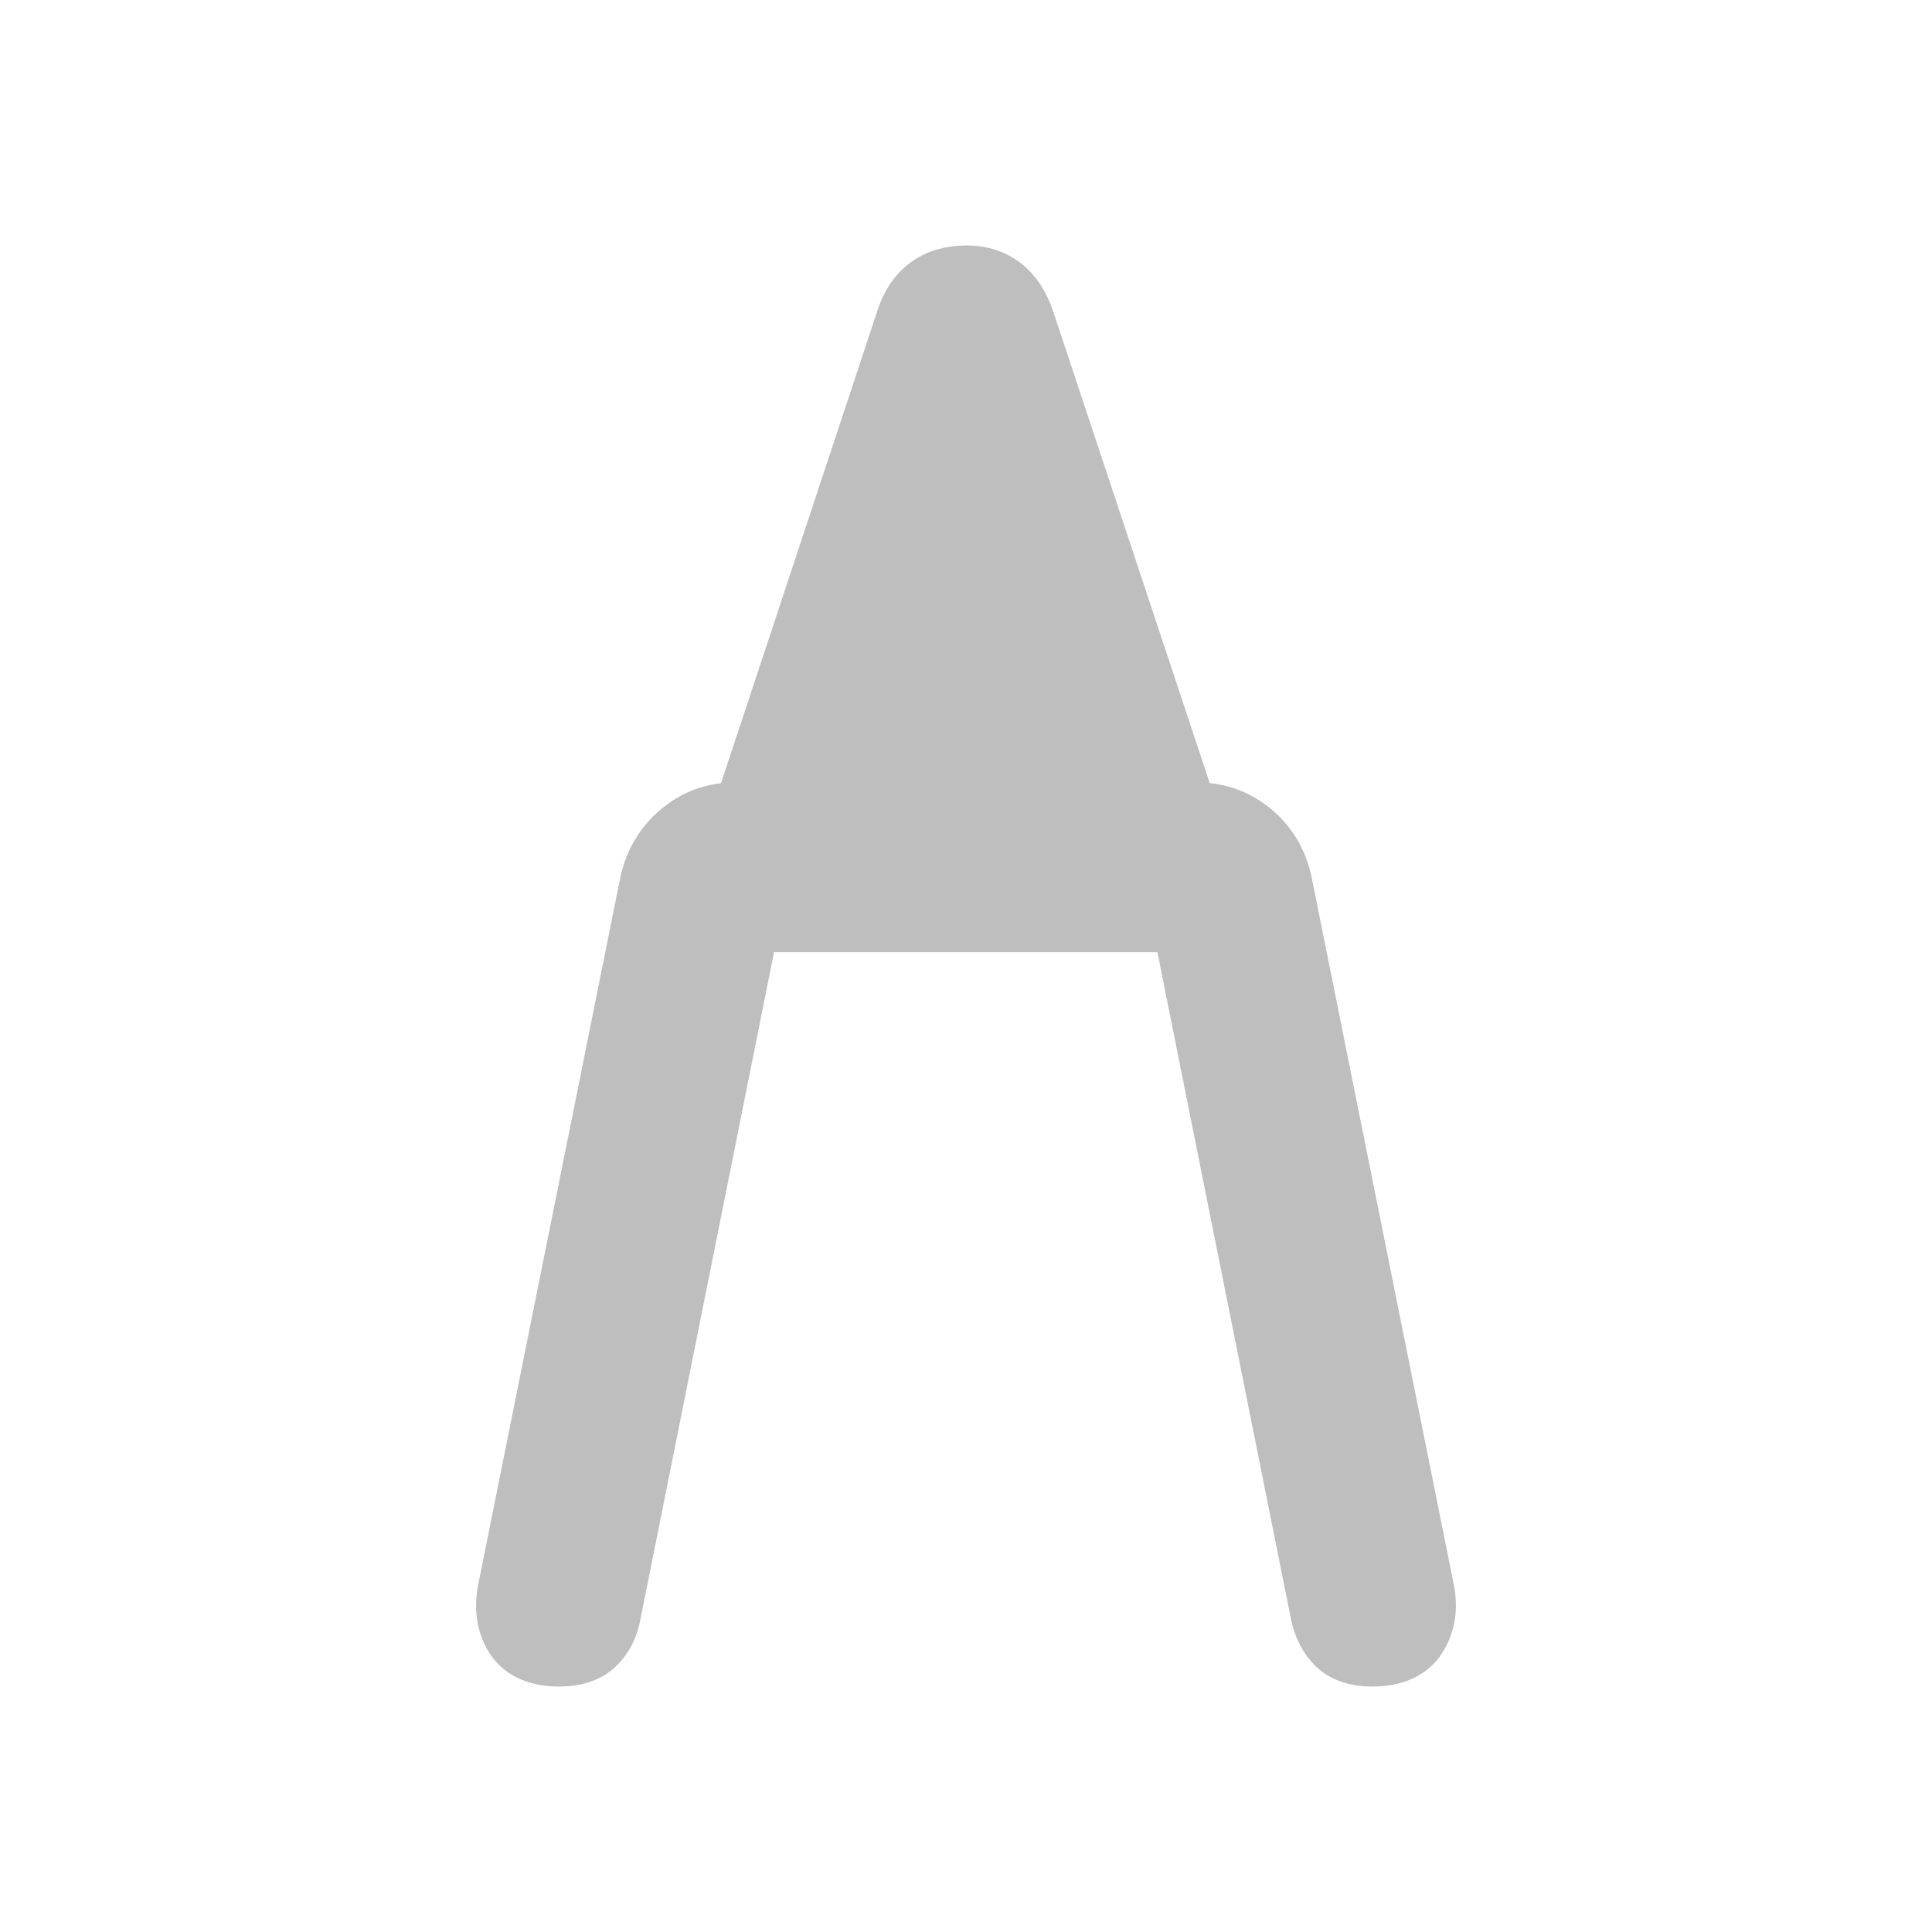
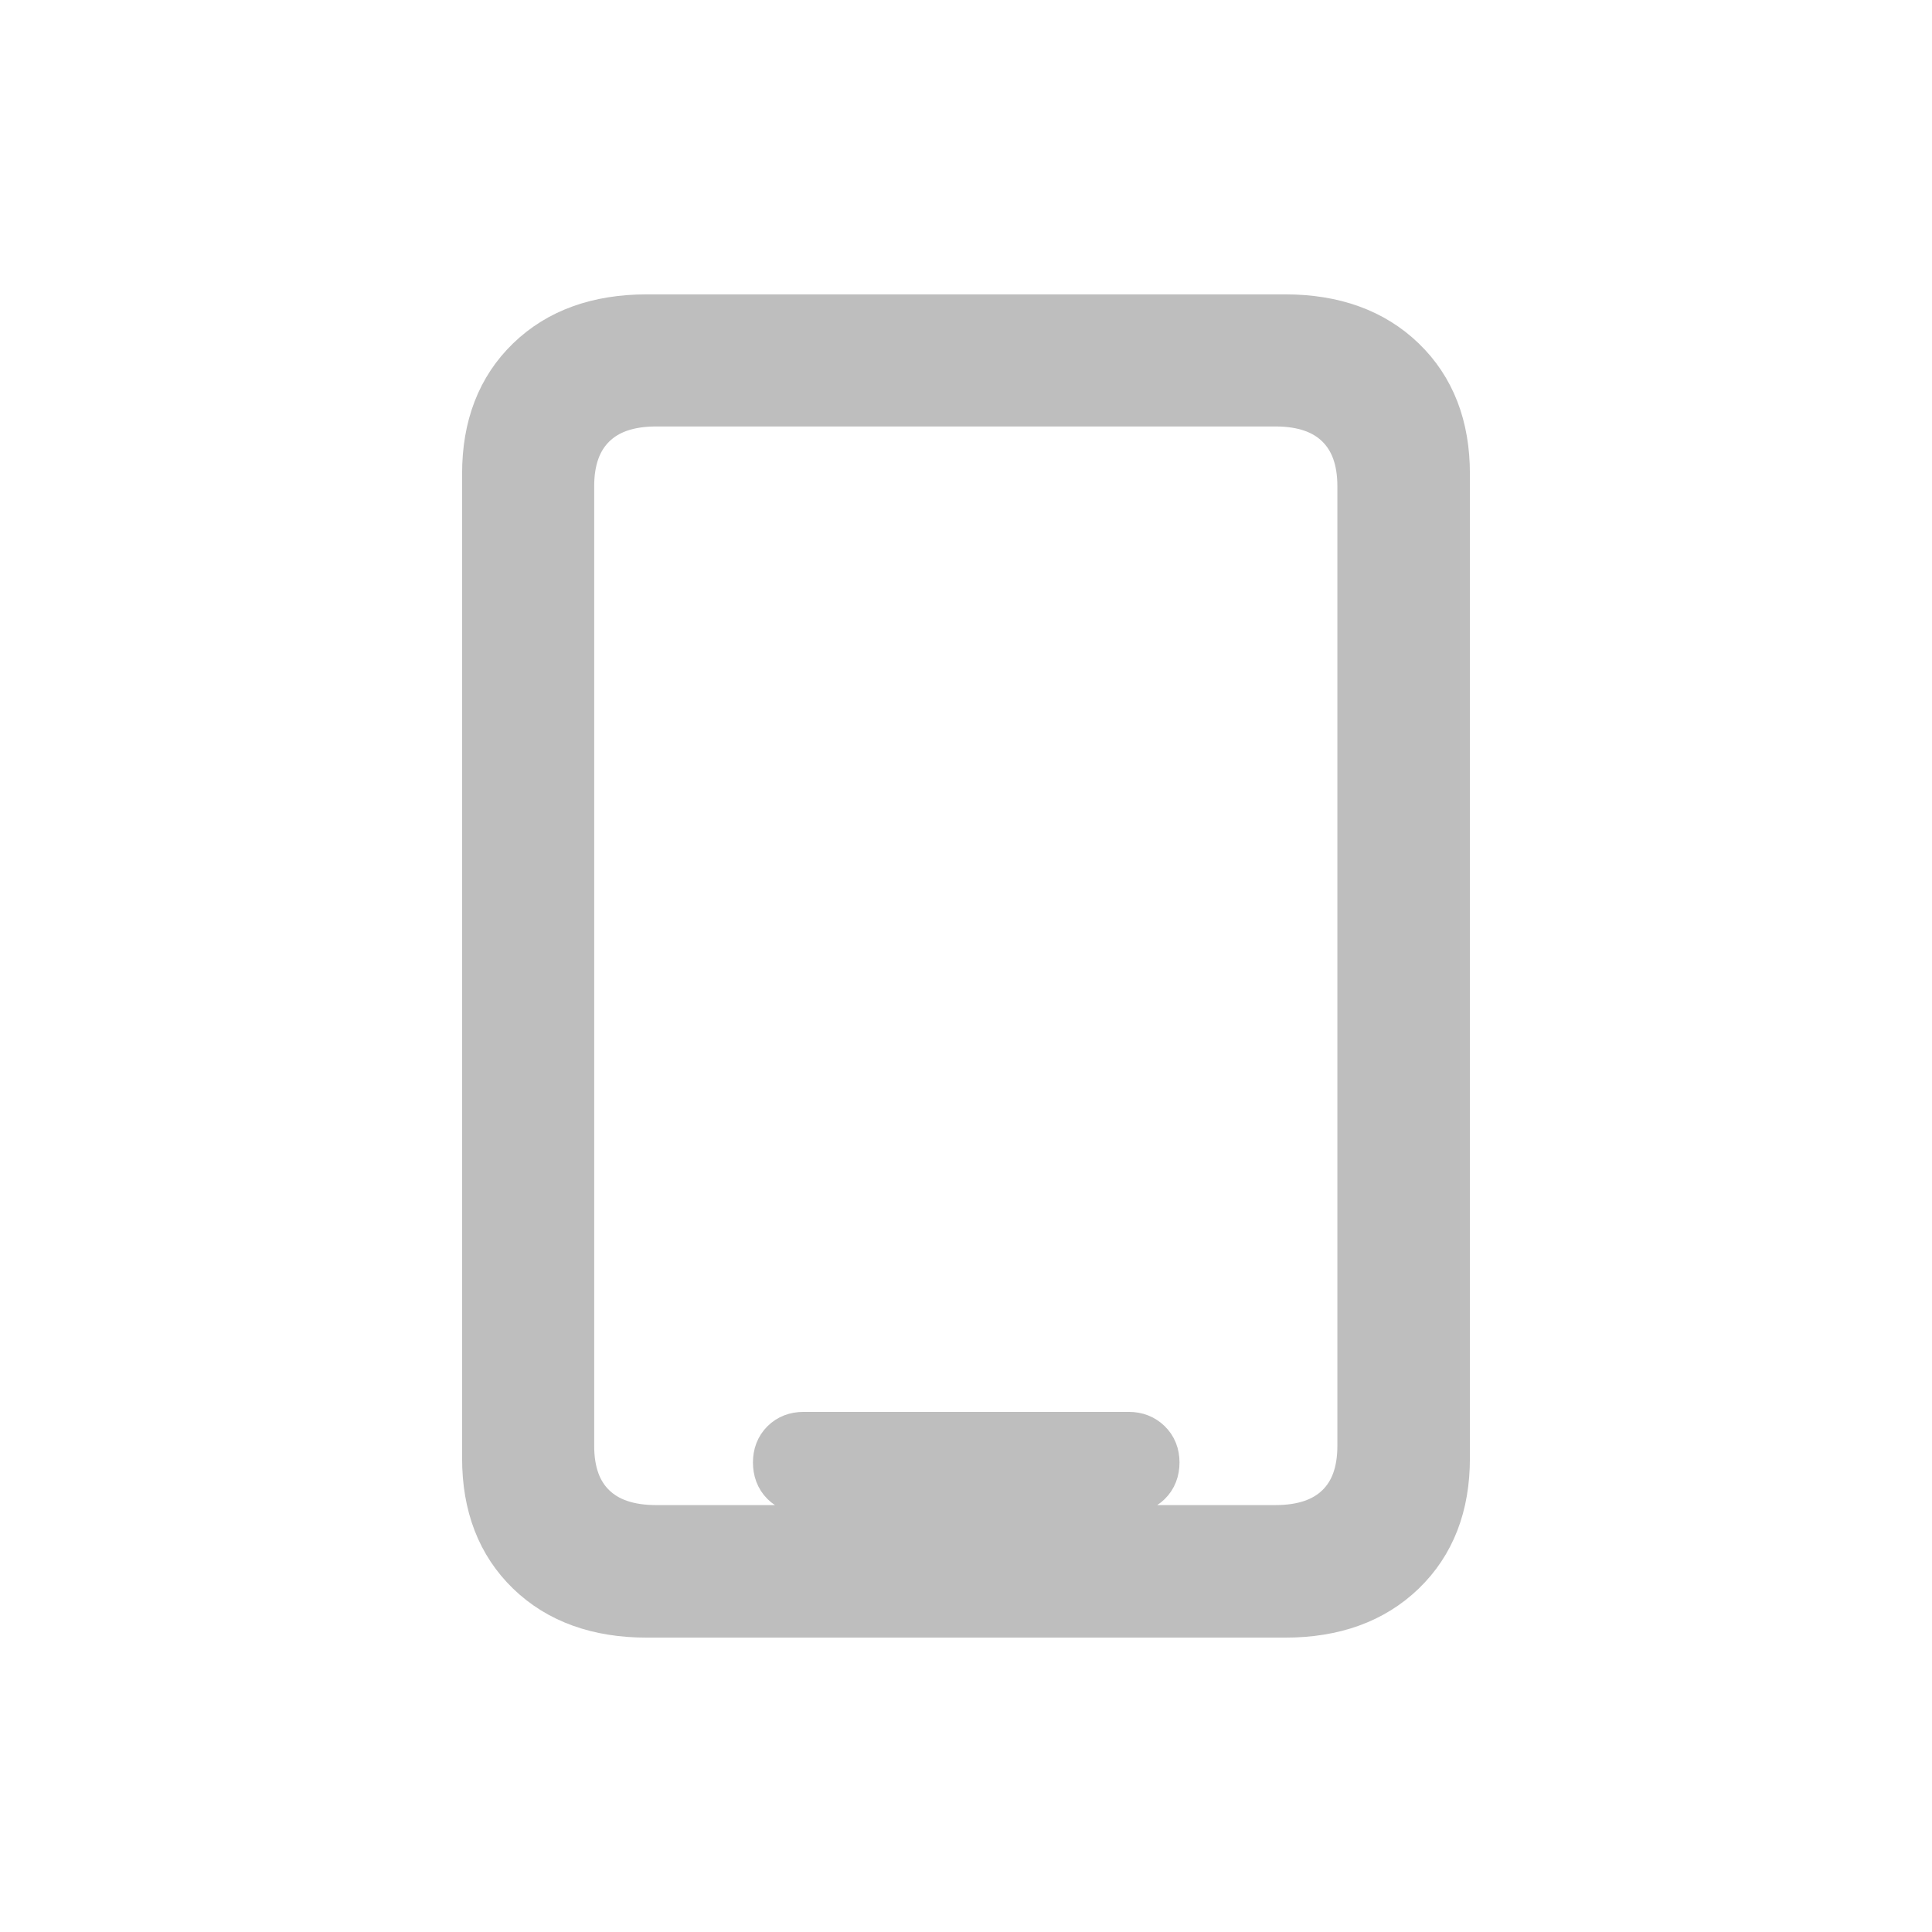
<svg xmlns="http://www.w3.org/2000/svg" width="16" height="16" viewBox="0 0 16 16">
  <defs>
    <style type="text/css" id="current-color-scheme">.ColorScheme-Text { color:#e0e0e0; }.ColorScheme-Background { color:#232629; }.ColorScheme-Highlight { color:#3daee9; }.ColorScheme-NegativeText { color:#da4453; }.ColorScheme-PositiveText { color:#27ae60; }.ColorScheme-NeutralText { color:#f67400; }</style>
  </defs>
-   <g class="ColorScheme-Text" fill="#bebebe" stroke="#bebebe" stroke-width="2.5" stroke-linejoin="round" transform="translate(2.9751,0) scale(0.218587)">
-     <g transform="scale(1,-1) translate(0,-73.19727)">
-       <path d="M 7.584,10.549 Q 6.424,10.549 5.983,11.247 Q 5.543,11.945 5.736,12.934 L 11.107,39.66 Q 11.344,40.82 12.214,41.562 Q 13.084,42.303 14.223,42.303 L 31.732,42.303 Q 32.893,42.303 33.763,41.572 Q 34.633,40.842 34.869,39.66 L 40.24,12.934 Q 40.434,11.988 39.993,11.269 Q 39.553,10.549 38.371,10.549 Q 37.533,10.549 37.104,10.968 Q 36.674,11.387 36.523,12.117 L 30.873,40.326 L 33.258,38.371 L 12.697,38.371 L 15.082,40.326 L 9.432,12.117 Q 9.303,11.387 8.862,10.968 Q 8.422,10.549 7.584,10.549 Z M 14.029,40.52 L 20.818,61.037 Q 21.334,62.648 23.01,62.648 Q 24.535,62.648 25.094,61.037 L 31.904,40.52 Z" />
+   <g class="ColorScheme-Text" fill="#bebebe" stroke="#bebebe" stroke-width="2.5" stroke-linejoin="round" transform="translate(2.8171,0) scale(0.173556)">
+     <g transform="scale(1,-1) translate(0,-92.18945)">
+       <path d="M 22.107,21.227 Q 21.592,21.227 21.27,21.549 Q 20.947,21.871 20.947,22.408 Q 20.947,22.924 21.27,23.246 Q 21.592,23.568 22.107,23.568 L 37.641,23.568 Q 38.135,23.568 38.468,23.246 Q 38.801,22.924 38.801,22.408 Q 38.801,21.871 38.468,21.549 Q 38.135,21.227 37.641,21.227 Z M 7.068,22.602 L 7.068,69.588 Q 7.068,72.918 9.12,74.905 Q 11.172,76.893 14.631,76.893 L 45.096,76.893 Q 48.533,76.893 50.596,74.905 Q 52.658,72.918 52.658,69.588 L 52.658,22.602 Q 52.658,19.271 50.596,17.284 Q 48.533,15.297 45.096,15.297 L 14.631,15.297 Q 11.172,15.297 9.12,17.284 Q 7.068,19.271 7.068,22.602 Z M 10.871,23.203 Q 10.871,21.248 11.967,20.185 Q 13.062,19.121 15.082,19.121 L 44.623,19.121 Q 46.643,19.121 47.738,20.185 Q 48.834,21.248 48.834,23.203 L 48.834,68.986 Q 48.834,70.941 47.738,72.016 Q 46.643,73.09 44.623,73.09 L 15.082,73.09 Q 13.062,73.09 11.967,72.016 Q 10.871,70.941 10.871,68.986 Z" />
    </g>
  </g>
</svg>
